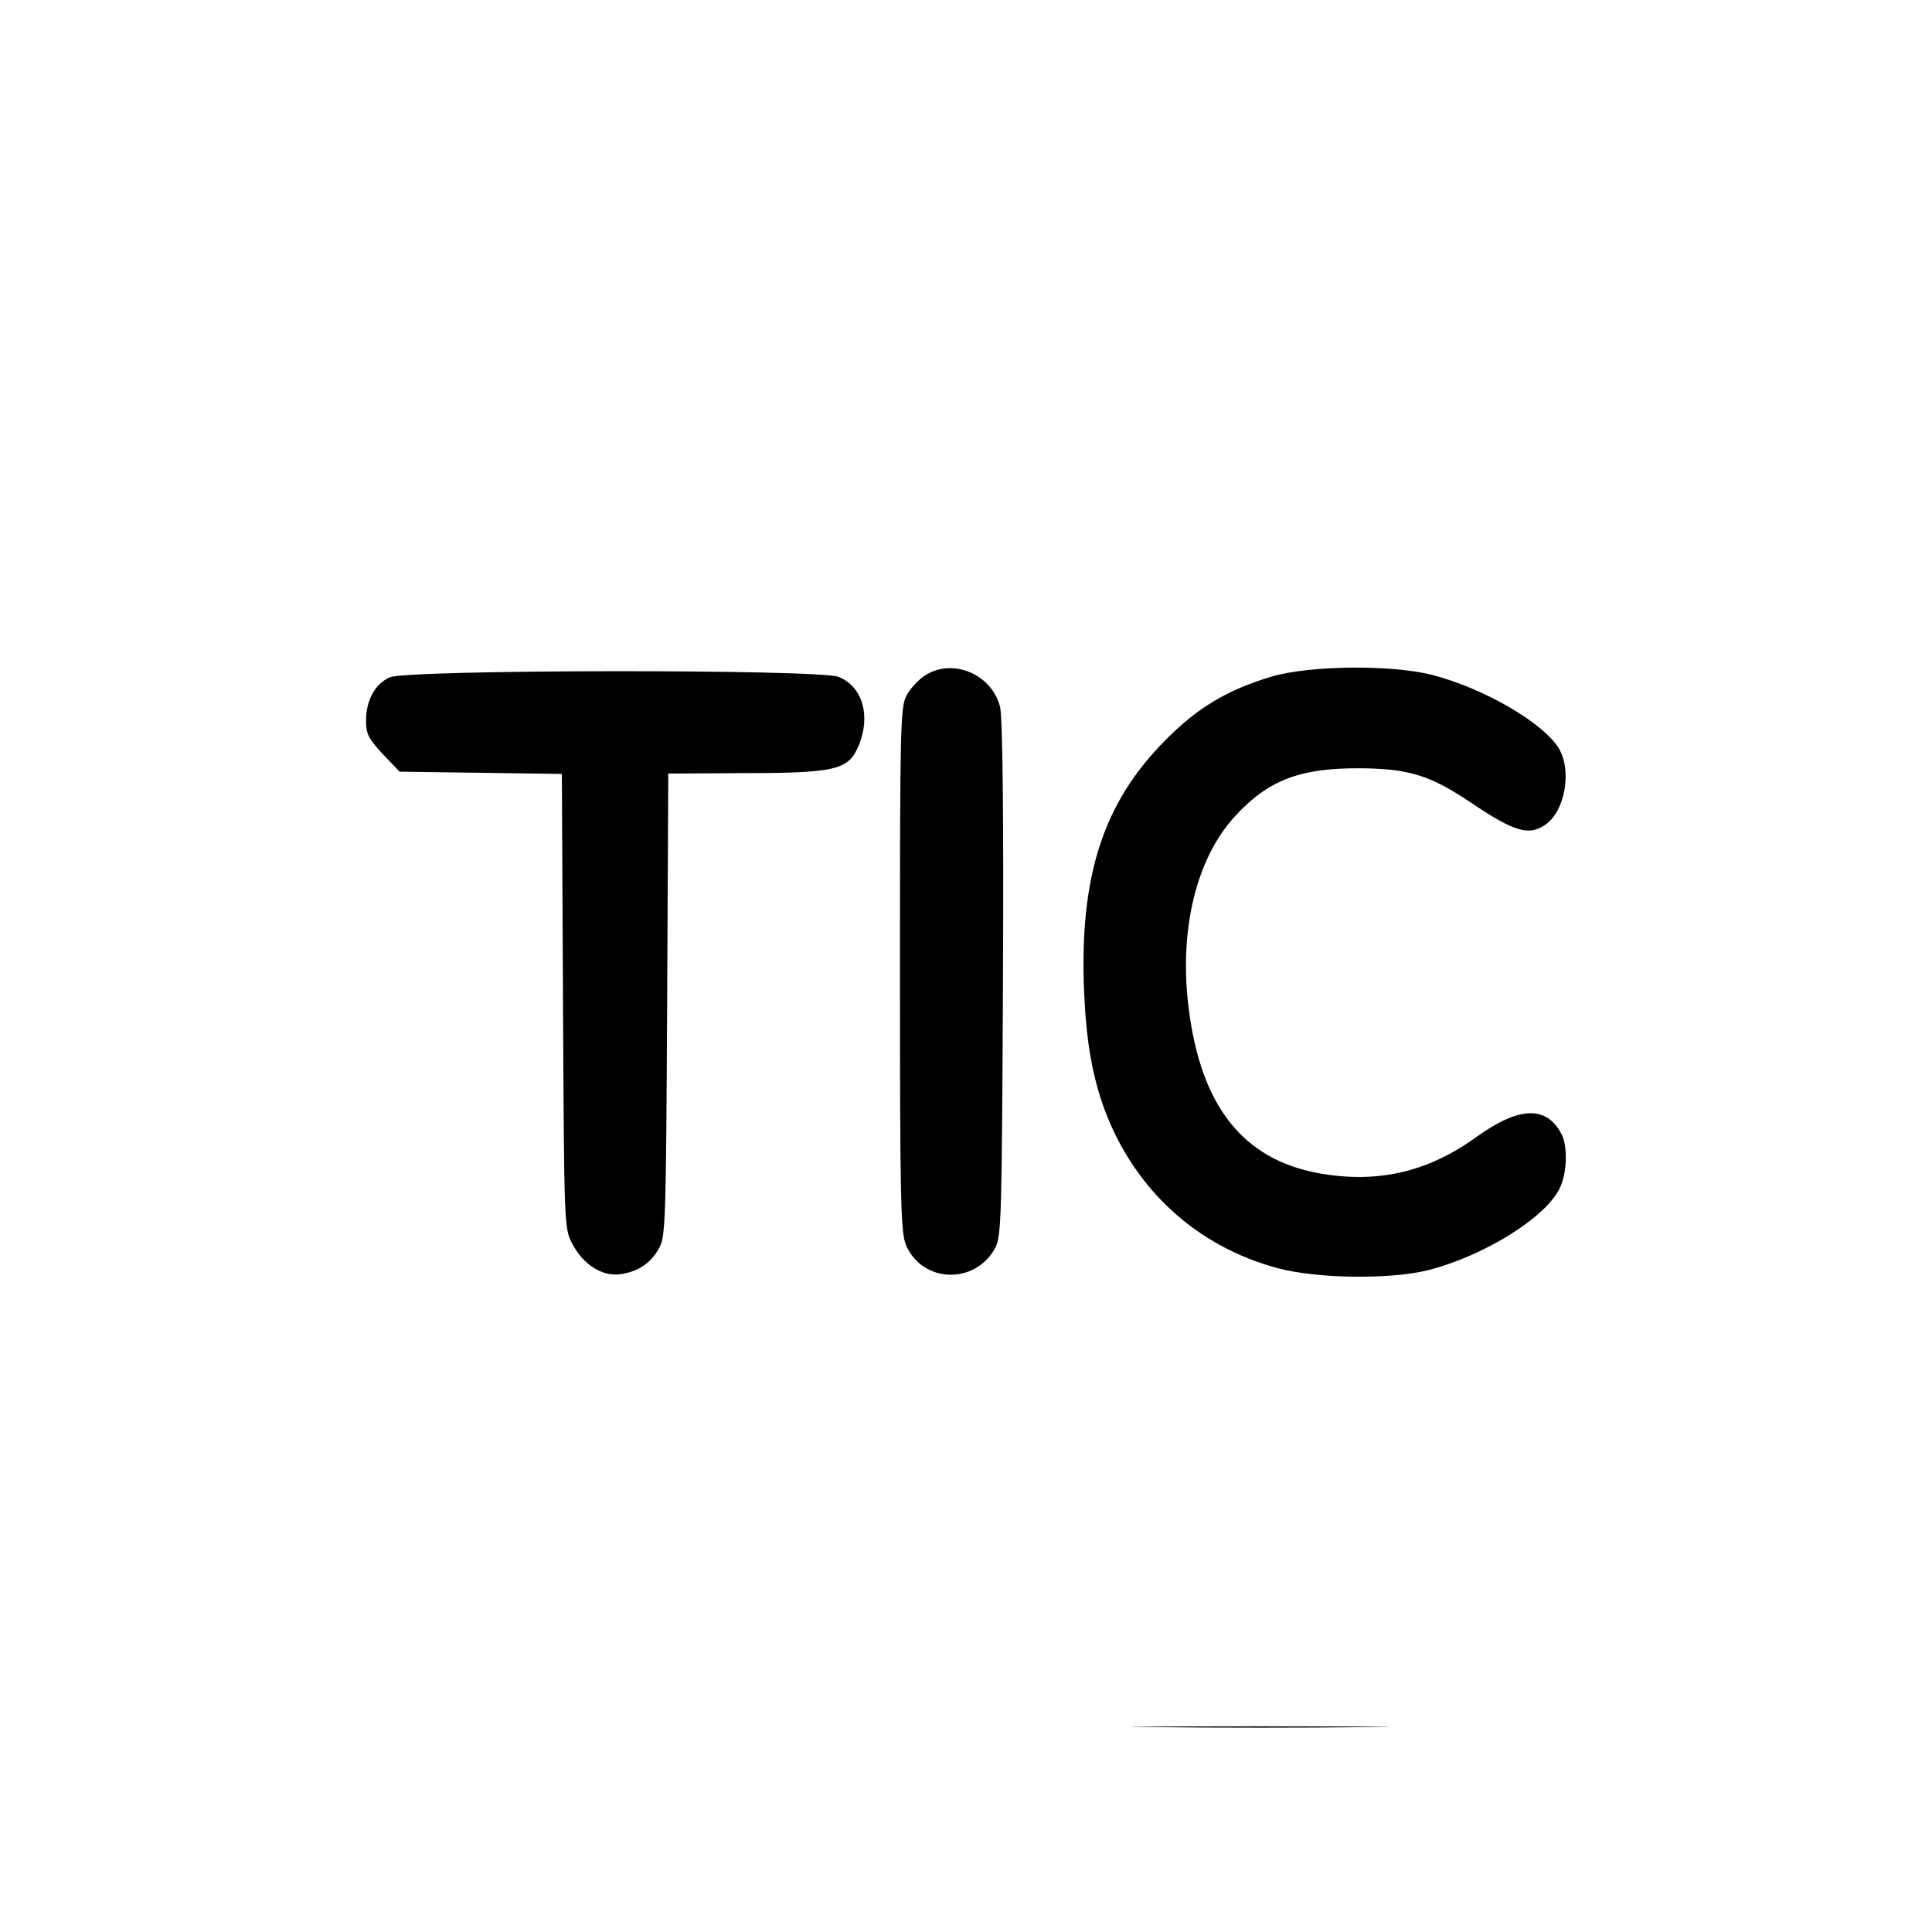
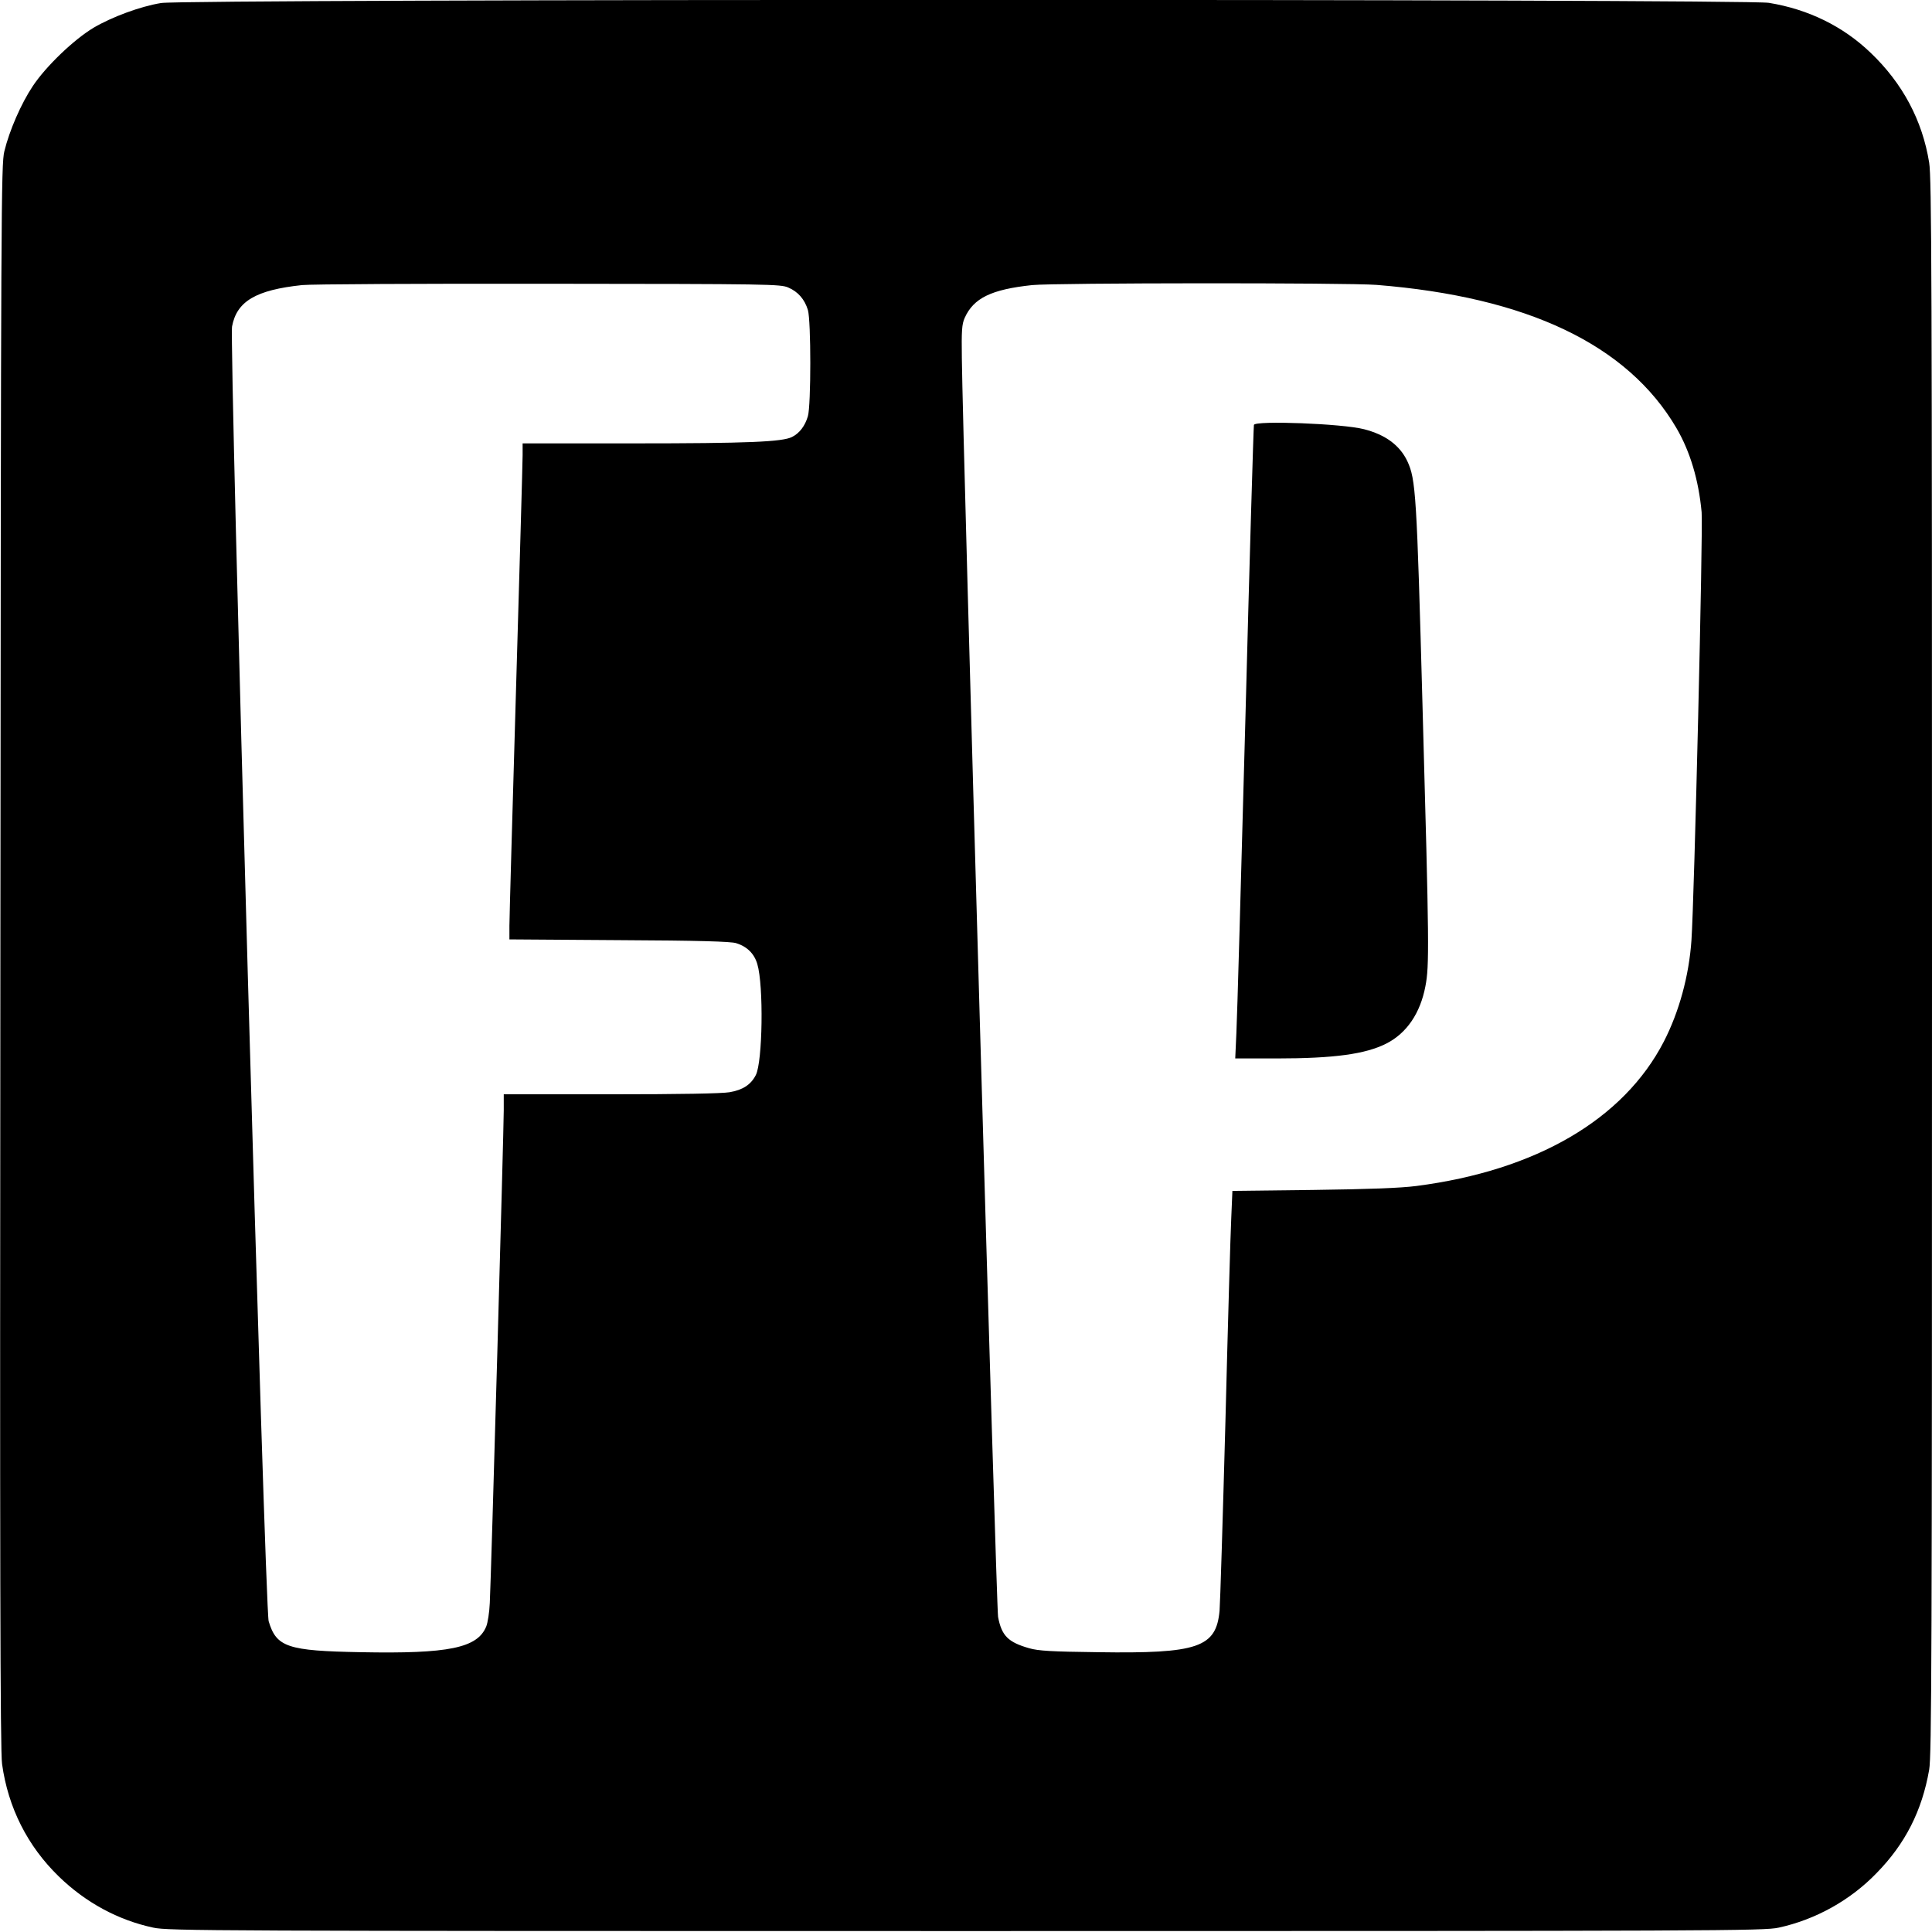
- <svg xmlns="http://www.w3.org/2000/svg" version="1.0" width="512pt" height="512pt" viewBox="0 0 512 512" preserveAspectRatio="xMidYMid meet">
-   <g transform="translate(0,512) scale(0.1,-0.1)" fill="#000000" stroke="none">
-     <path d="M2453 3331 c-18 -11 -40 -35 -50 -53 -17 -31 -18 -78 -18 -728 0 -627 2 -699 17 -732 45 -99 182 -102 235 -6 17 31 18 81 21 716 2 440 -1 696 -8 720 -23 86 -125 128 -197 83z" />
-     <path d="M3370 3327 c-117 -35 -196 -82 -280 -167 -167 -167 -230 -363 -217 -670 6 -133 22 -222 54 -310 79 -212 245 -364 460 -421 105 -28 298 -30 398 -5 152 39 319 144 351 223 17 39 18 106 3 136 -40 78 -113 76 -229 -8 -128 -92 -262 -122 -416 -94 -201 37 -312 179 -344 438 -26 206 20 396 123 508 88 96 173 128 332 127 129 -1 186 -19 293 -91 116 -78 154 -89 198 -58 52 36 70 143 35 202 -42 68 -197 158 -334 194 -108 28 -325 26 -427 -4z" />
-     <path d="M1033 3325 c-39 -17 -63 -61 -63 -115 0 -35 7 -48 44 -88 l45 -47 215 -3 215 -3 3 -602 c3 -588 3 -603 24 -642 29 -56 79 -88 127 -82 48 7 82 29 104 70 17 29 18 80 21 645 l3 612 177 1 c268 0 300 7 328 74 32 78 10 155 -53 181 -48 21 -1143 20 -1190 -1z" />
-     <path d="M3062 543 c153 -2 403 -2 555 0 153 1 28 2 -277 2 -305 0 -430 -1 -278 -2z" />
+ <svg xmlns="http://www.w3.org/2000/svg" version="1.0" width="1024pt" height="1024pt" viewBox="0 0 1024 1024" preserveAspectRatio="xMidYMid meet">
+   <g transform="translate(0,1024) scale(0.1,-0.1)" fill="#000000" stroke="none">
+     <path d="M854 10224 c-111 -18 -261 -74 -358 -131 -105 -63 -252 -204 -322 -309 -62 -93 -124 -235 -151 -346 -17 -69 -18 -291 -21 -4268 -3 -3207 -1 -4215 9 -4280 32 -231 135 -435 301 -596 141 -137 313 -231 501 -271 78 -17 297 -18 4307 -18 4010 0 4229 1 4307 18 194 42 379 144 519 289 152 155 241 330 279 548 13 74 15 606 15 4255 0 3670 -2 4181 -15 4263 -36 224 -141 421 -311 583 -146 140 -330 230 -539 264 -130 21 -8395 21 -8521 -1z m3324 -1508 c52 -22 87 -63 104 -119 17 -57 17 -505 0 -563 -15 -51 -44 -90 -84 -110 -51 -26 -233 -34 -840 -34 l-588 0 0 -62 c0 -35 -16 -594 -35 -1243 -19 -649 -35 -1212 -35 -1252 l0 -72 583 -4 c419 -2 592 -7 619 -16 58 -18 96 -56 112 -111 34 -114 28 -518 -8 -588 -26 -51 -69 -79 -139 -91 -42 -7 -259 -11 -630 -11 l-567 0 0 -85 c0 -102 -67 -2481 -74 -2611 -2 -49 -11 -106 -19 -125 -47 -114 -199 -145 -664 -136 -390 7 -448 27 -489 164 -20 65 -210 6778 -194 6863 25 133 126 193 371 219 46 5 635 8 1309 7 1171 -1 1227 -2 1268 -20z m3118 14 c800 -64 1330 -317 1589 -758 73 -125 118 -275 134 -447 8 -85 -39 -2054 -54 -2269 -13 -188 -65 -378 -146 -536 -213 -413 -677 -684 -1312 -766 -86 -11 -248 -17 -549 -21 l-426 -5 -6 -142 c-4 -77 -18 -564 -31 -1081 -14 -517 -28 -968 -31 -1002 -18 -195 -114 -228 -644 -220 -246 3 -317 7 -365 21 -112 32 -146 66 -165 166 -9 47 -187 6223 -192 6670 -2 149 0 181 15 215 47 105 141 151 358 174 121 12 1669 13 1825 1z" />
+     <path d="M6646 7988 c-2 -7 -23 -706 -45 -1553 -23 -847 -44 -1600 -48 -1672 l-6 -133 219 0 c305 0 472 23 582 79 108 55 180 161 207 304 21 108 20 215 -15 1472 -31 1143 -36 1214 -81 1311 -40 84 -116 140 -229 169 -116 30 -577 47 -584 23z" />
  </g>
</svg>
